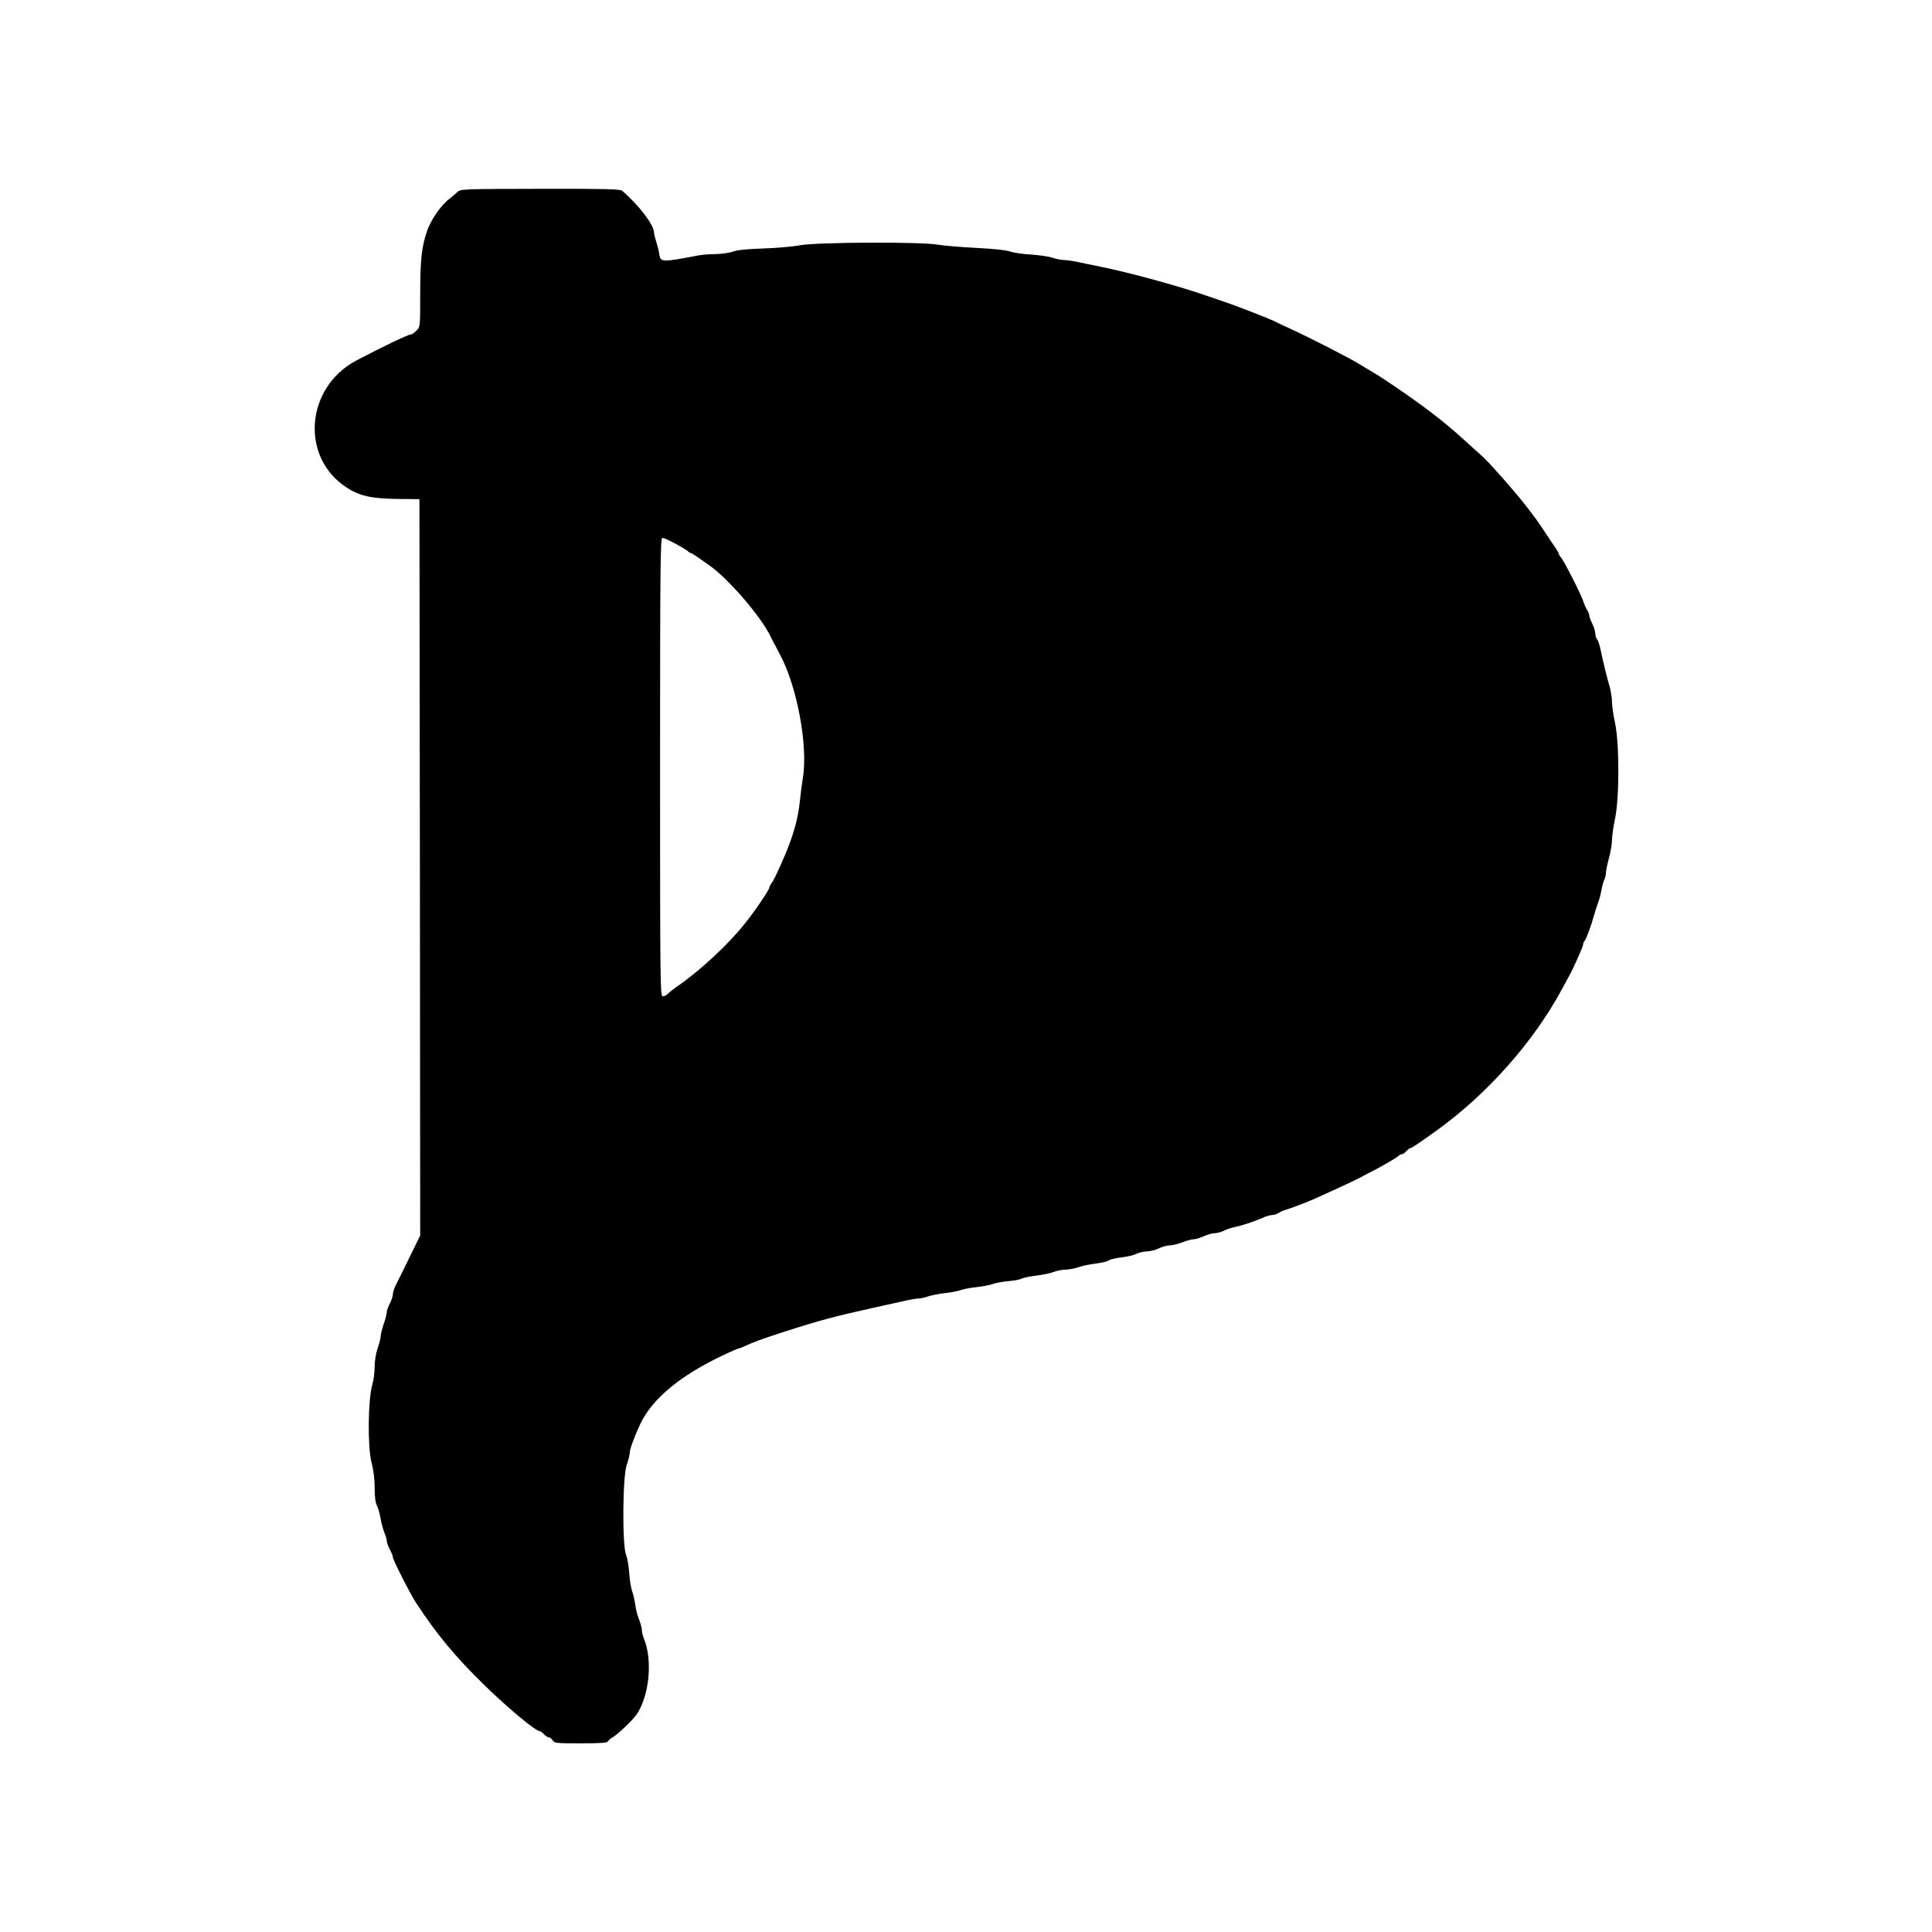
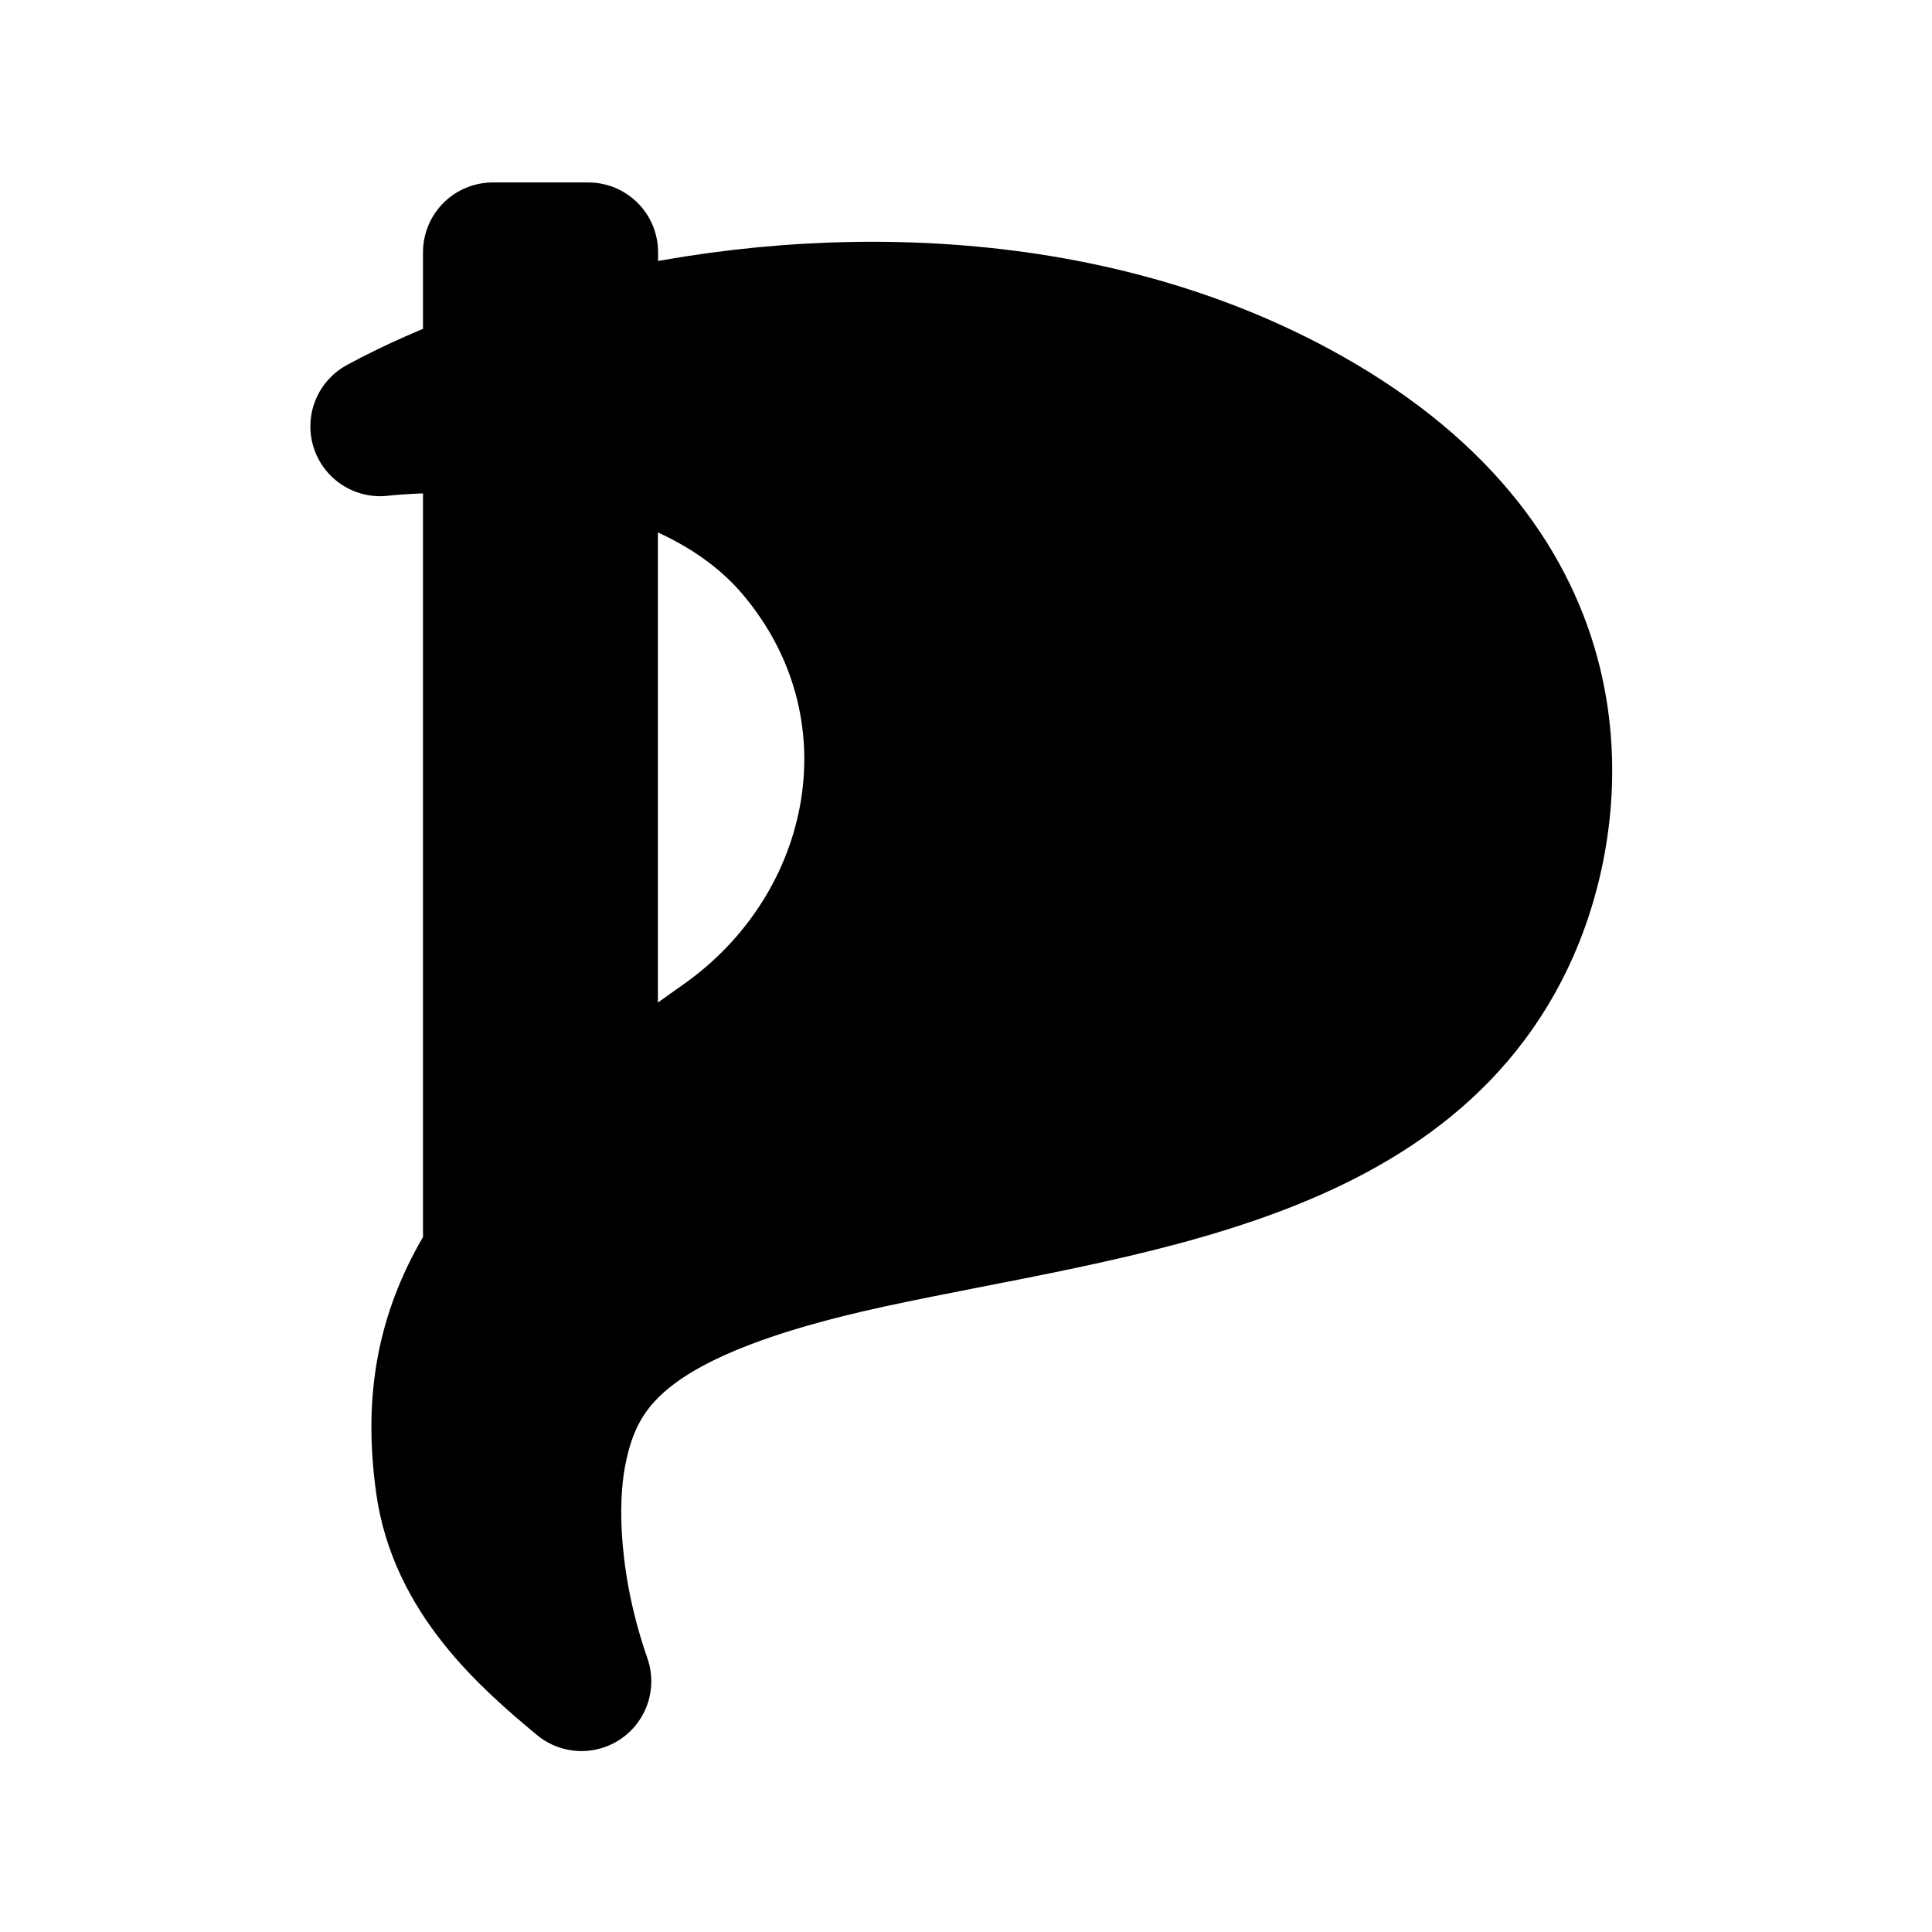
<svg xmlns="http://www.w3.org/2000/svg" width="1024" height="1024" viewBox="0 0 1024 1024">
-   <g transform="translate(98.79,100.00) scale(0.80469)">
-     <g transform="translate(0,1024) scale(0.1,-0.1)" fill="#000000" stroke="none">
-       <path d="M1783 10216 c-12 -11 -35 -31 -52 -44 -54 -41 -121 -138 -146 -211 -36 -106 -45 -192 -45 -421 0 -211 0 -211 -25 -235 -13 -14 -29 -25 -36 -25 -18 0 -193 -84 -360 -172 -335 -178 -370 -638 -64 -836 88 -58 169 -75 359 -76 l121 -1 3 -2425 2 -2425 -71 -145 c-39 -80 -79 -162 -90 -182 -10 -20 -19 -47 -19 -60 0 -13 -9 -40 -20 -61 -11 -20 -20 -46 -20 -57 0 -11 -9 -46 -20 -77 -11 -32 -20 -68 -20 -80 0 -13 -9 -49 -20 -80 -12 -35 -20 -83 -20 -123 0 -36 -7 -90 -16 -120 -28 -97 -31 -408 -5 -508 14 -53 21 -113 21 -169 0 -58 5 -98 15 -117 8 -15 19 -53 24 -85 5 -31 17 -73 25 -93 9 -21 16 -45 16 -55 0 -10 9 -35 20 -56 11 -20 20 -43 20 -51 0 -17 115 -243 153 -301 136 -207 255 -351 449 -541 155 -151 338 -304 366 -304 5 0 17 -9 27 -20 10 -11 24 -20 31 -20 8 0 19 -9 26 -20 12 -19 24 -20 185 -20 133 0 174 3 180 13 4 8 16 18 25 23 36 19 142 120 167 159 81 126 102 354 45 494 -8 18 -14 44 -14 58 0 13 -9 45 -19 71 -11 26 -22 70 -25 99 -4 28 -13 67 -20 85 -7 18 -16 71 -19 118 -3 47 -13 102 -21 122 -26 62 -23 514 4 591 11 31 20 67 20 79 0 25 28 101 68 188 79 169 264 323 553 459 48 23 90 41 94 41 4 0 21 6 38 14 67 31 117 49 262 96 236 76 330 101 595 160 52 11 134 30 181 40 47 11 97 20 111 20 14 0 43 6 64 14 22 7 70 17 108 21 38 4 85 13 105 20 20 7 67 16 106 20 38 4 86 13 105 20 19 7 65 16 102 19 38 3 78 10 90 17 12 6 56 15 98 20 43 5 93 16 113 24 20 8 56 15 79 15 24 1 61 8 83 16 22 8 73 19 114 24 40 5 79 14 87 21 7 6 45 15 84 20 38 4 83 15 99 24 17 8 47 15 68 15 21 1 56 9 78 20 22 11 54 19 72 20 18 0 55 9 83 20 28 11 61 20 74 20 13 0 43 9 67 20 24 11 57 20 72 20 15 0 41 7 58 15 16 9 48 20 72 25 49 10 125 35 185 61 23 11 53 19 65 19 12 0 31 6 42 14 11 7 31 17 45 20 38 11 129 46 178 67 107 48 133 60 217 99 50 23 97 46 105 51 8 5 33 18 55 29 69 35 174 95 187 108 6 6 17 12 23 12 7 0 20 9 30 20 10 11 22 20 26 20 8 0 46 25 165 110 339 242 646 587 837 942 20 37 41 75 46 85 30 55 91 192 91 205 0 8 4 18 10 24 10 10 45 105 62 169 6 22 17 56 24 75 8 19 19 59 24 88 5 29 14 61 20 72 5 10 10 29 10 43 0 13 9 57 20 98 11 41 20 94 20 119 0 25 9 88 20 140 29 138 29 495 0 631 -11 52 -20 114 -20 138 0 24 -7 67 -14 95 -19 65 -43 163 -60 244 -7 35 -18 68 -25 75 -6 6 -11 23 -11 37 0 14 -9 43 -20 65 -11 22 -20 46 -20 55 0 9 -6 24 -14 35 -7 11 -19 37 -25 57 -15 46 -127 267 -147 289 -8 8 -14 19 -14 23 0 4 -8 19 -18 34 -11 15 -38 56 -61 91 -60 90 -78 116 -141 196 -71 92 -239 282 -282 320 -19 17 -74 67 -124 112 -132 121 -274 229 -494 377 -59 39 -77 51 -120 76 -19 11 -51 30 -70 42 -82 50 -339 181 -471 241 -46 21 -91 42 -99 47 -22 11 -236 95 -295 115 -27 10 -88 30 -134 46 -187 66 -517 156 -706 194 -38 8 -101 21 -140 29 -38 9 -86 16 -105 16 -19 1 -53 7 -75 15 -22 8 -85 17 -140 21 -55 3 -117 12 -139 20 -24 9 -107 18 -225 24 -102 5 -215 15 -251 21 -105 20 -802 17 -910 -4 -47 -9 -155 -18 -240 -21 -105 -3 -169 -10 -199 -20 -24 -9 -76 -16 -115 -17 -39 0 -91 -4 -116 -9 -240 -46 -247 -45 -255 8 -3 21 -12 57 -20 82 -8 25 -15 52 -15 62 0 49 -104 185 -211 275 -13 10 -117 13 -540 12 -522 -1 -524 -1 -546 -23z m1434 -2312 c38 -20 75 -43 84 -50 8 -8 18 -14 22 -14 3 0 26 -14 49 -30 24 -17 54 -38 68 -48 125 -85 345 -340 408 -472 6 -14 16 -32 20 -40 5 -8 14 -25 20 -37 7 -13 16 -31 21 -40 114 -212 187 -606 151 -817 -6 -39 -15 -109 -20 -156 -9 -85 -29 -169 -64 -265 -32 -89 -100 -239 -118 -264 -10 -13 -18 -28 -18 -33 0 -15 -90 -149 -161 -238 -111 -140 -300 -315 -454 -420 -20 -14 -44 -33 -53 -42 -9 -10 -24 -18 -34 -18 -17 0 -18 70 -18 1510 0 1324 2 1510 15 1510 8 0 45 -16 82 -36z" />
-     </g>
-   </g>
+   <path fill="#000" stroke="#000" stroke-width="74" stroke-linejoin="round" fill-rule="evenodd" d="M692.5 220.6C575.3 154.8 428.3 154.3 311.8 184.2L311.8 133.7L261.2 133.7L261.2 199.6C239.4 207.5 219.4 216.3 201.5 226C201.5 226 226.7 222.9 261.2 225L261.2 666.1C236 704.9 230 742.5 236 786C242.6 834.6 279.3 867.1 308.2 891.1C291.1 842 289.8 797.4 294.9 770.5C304.4 720.1 334 683.8 461.5 656.2C593.9 627.7 750.8 614.5 802.6 485.9C826.2 427.2 840.8 303.8 692.5 220.6ZM383.1 552.3C354.7 572.2 331.2 590.8 311.7 608.5L311.7 231.7C351.2 240 392.9 257.1 421.7 290.9C492.5 374.5 468.5 492.5 383.1 552.3Z" />
</svg>
